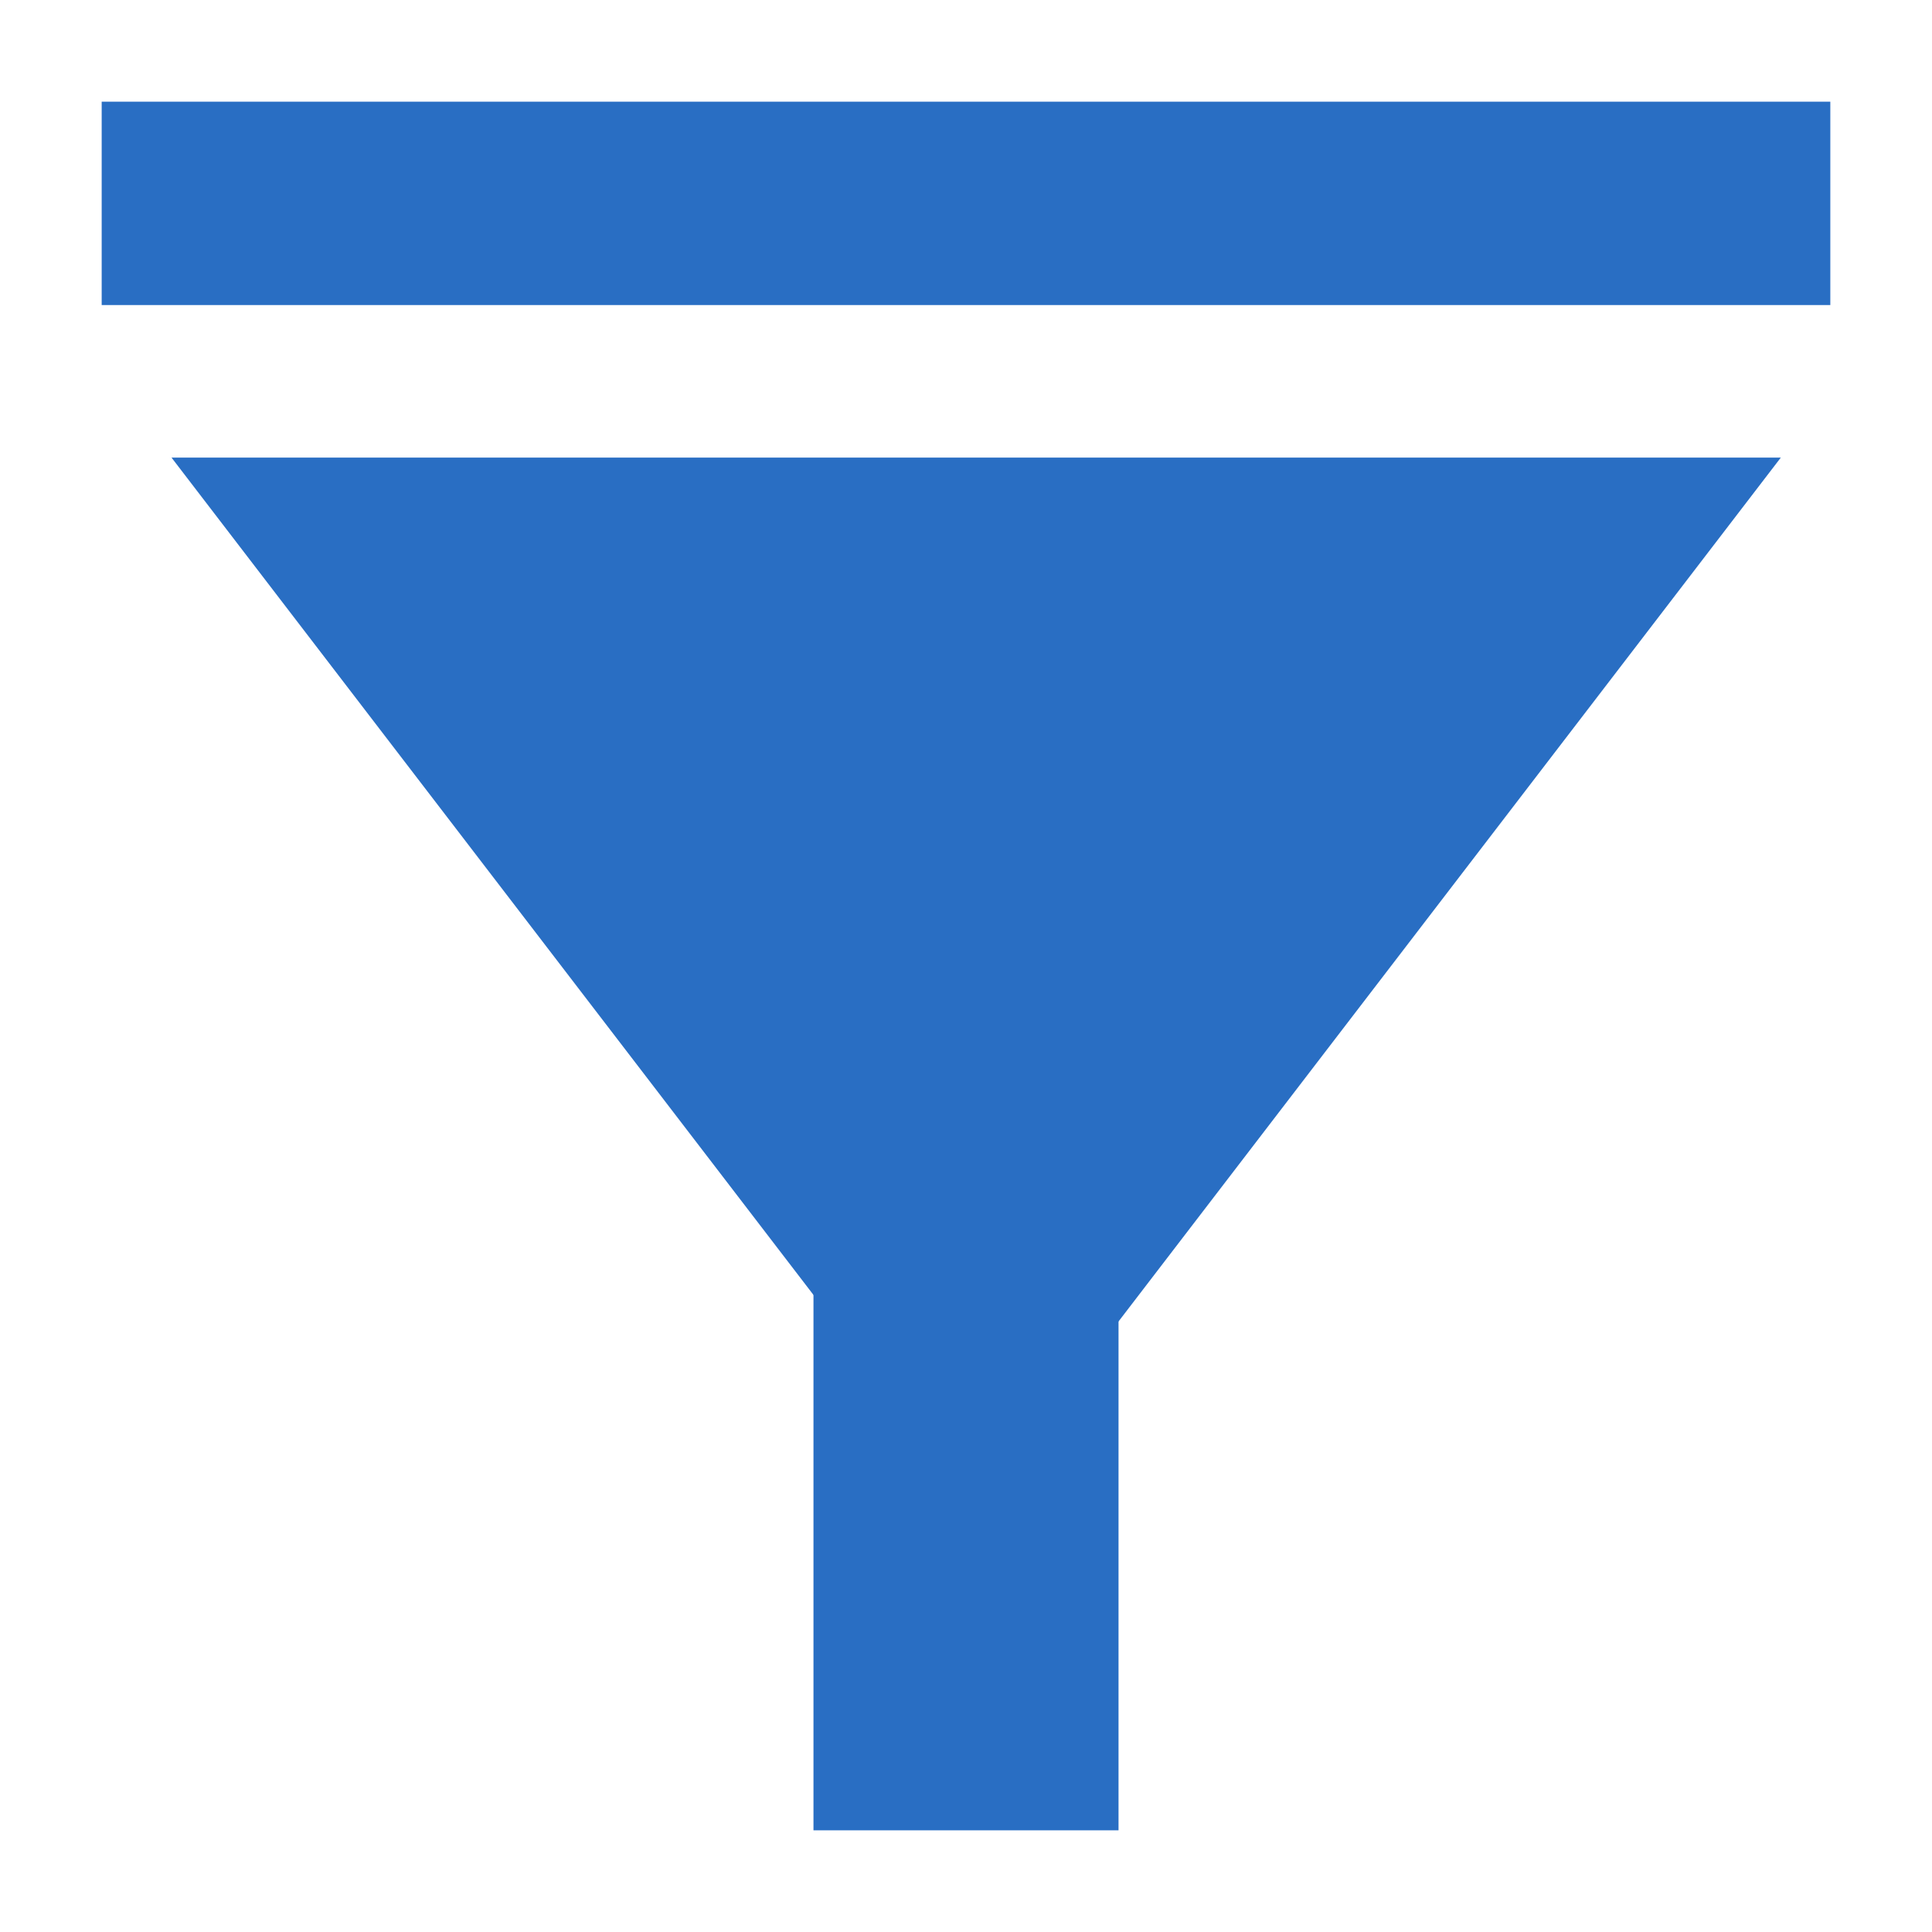
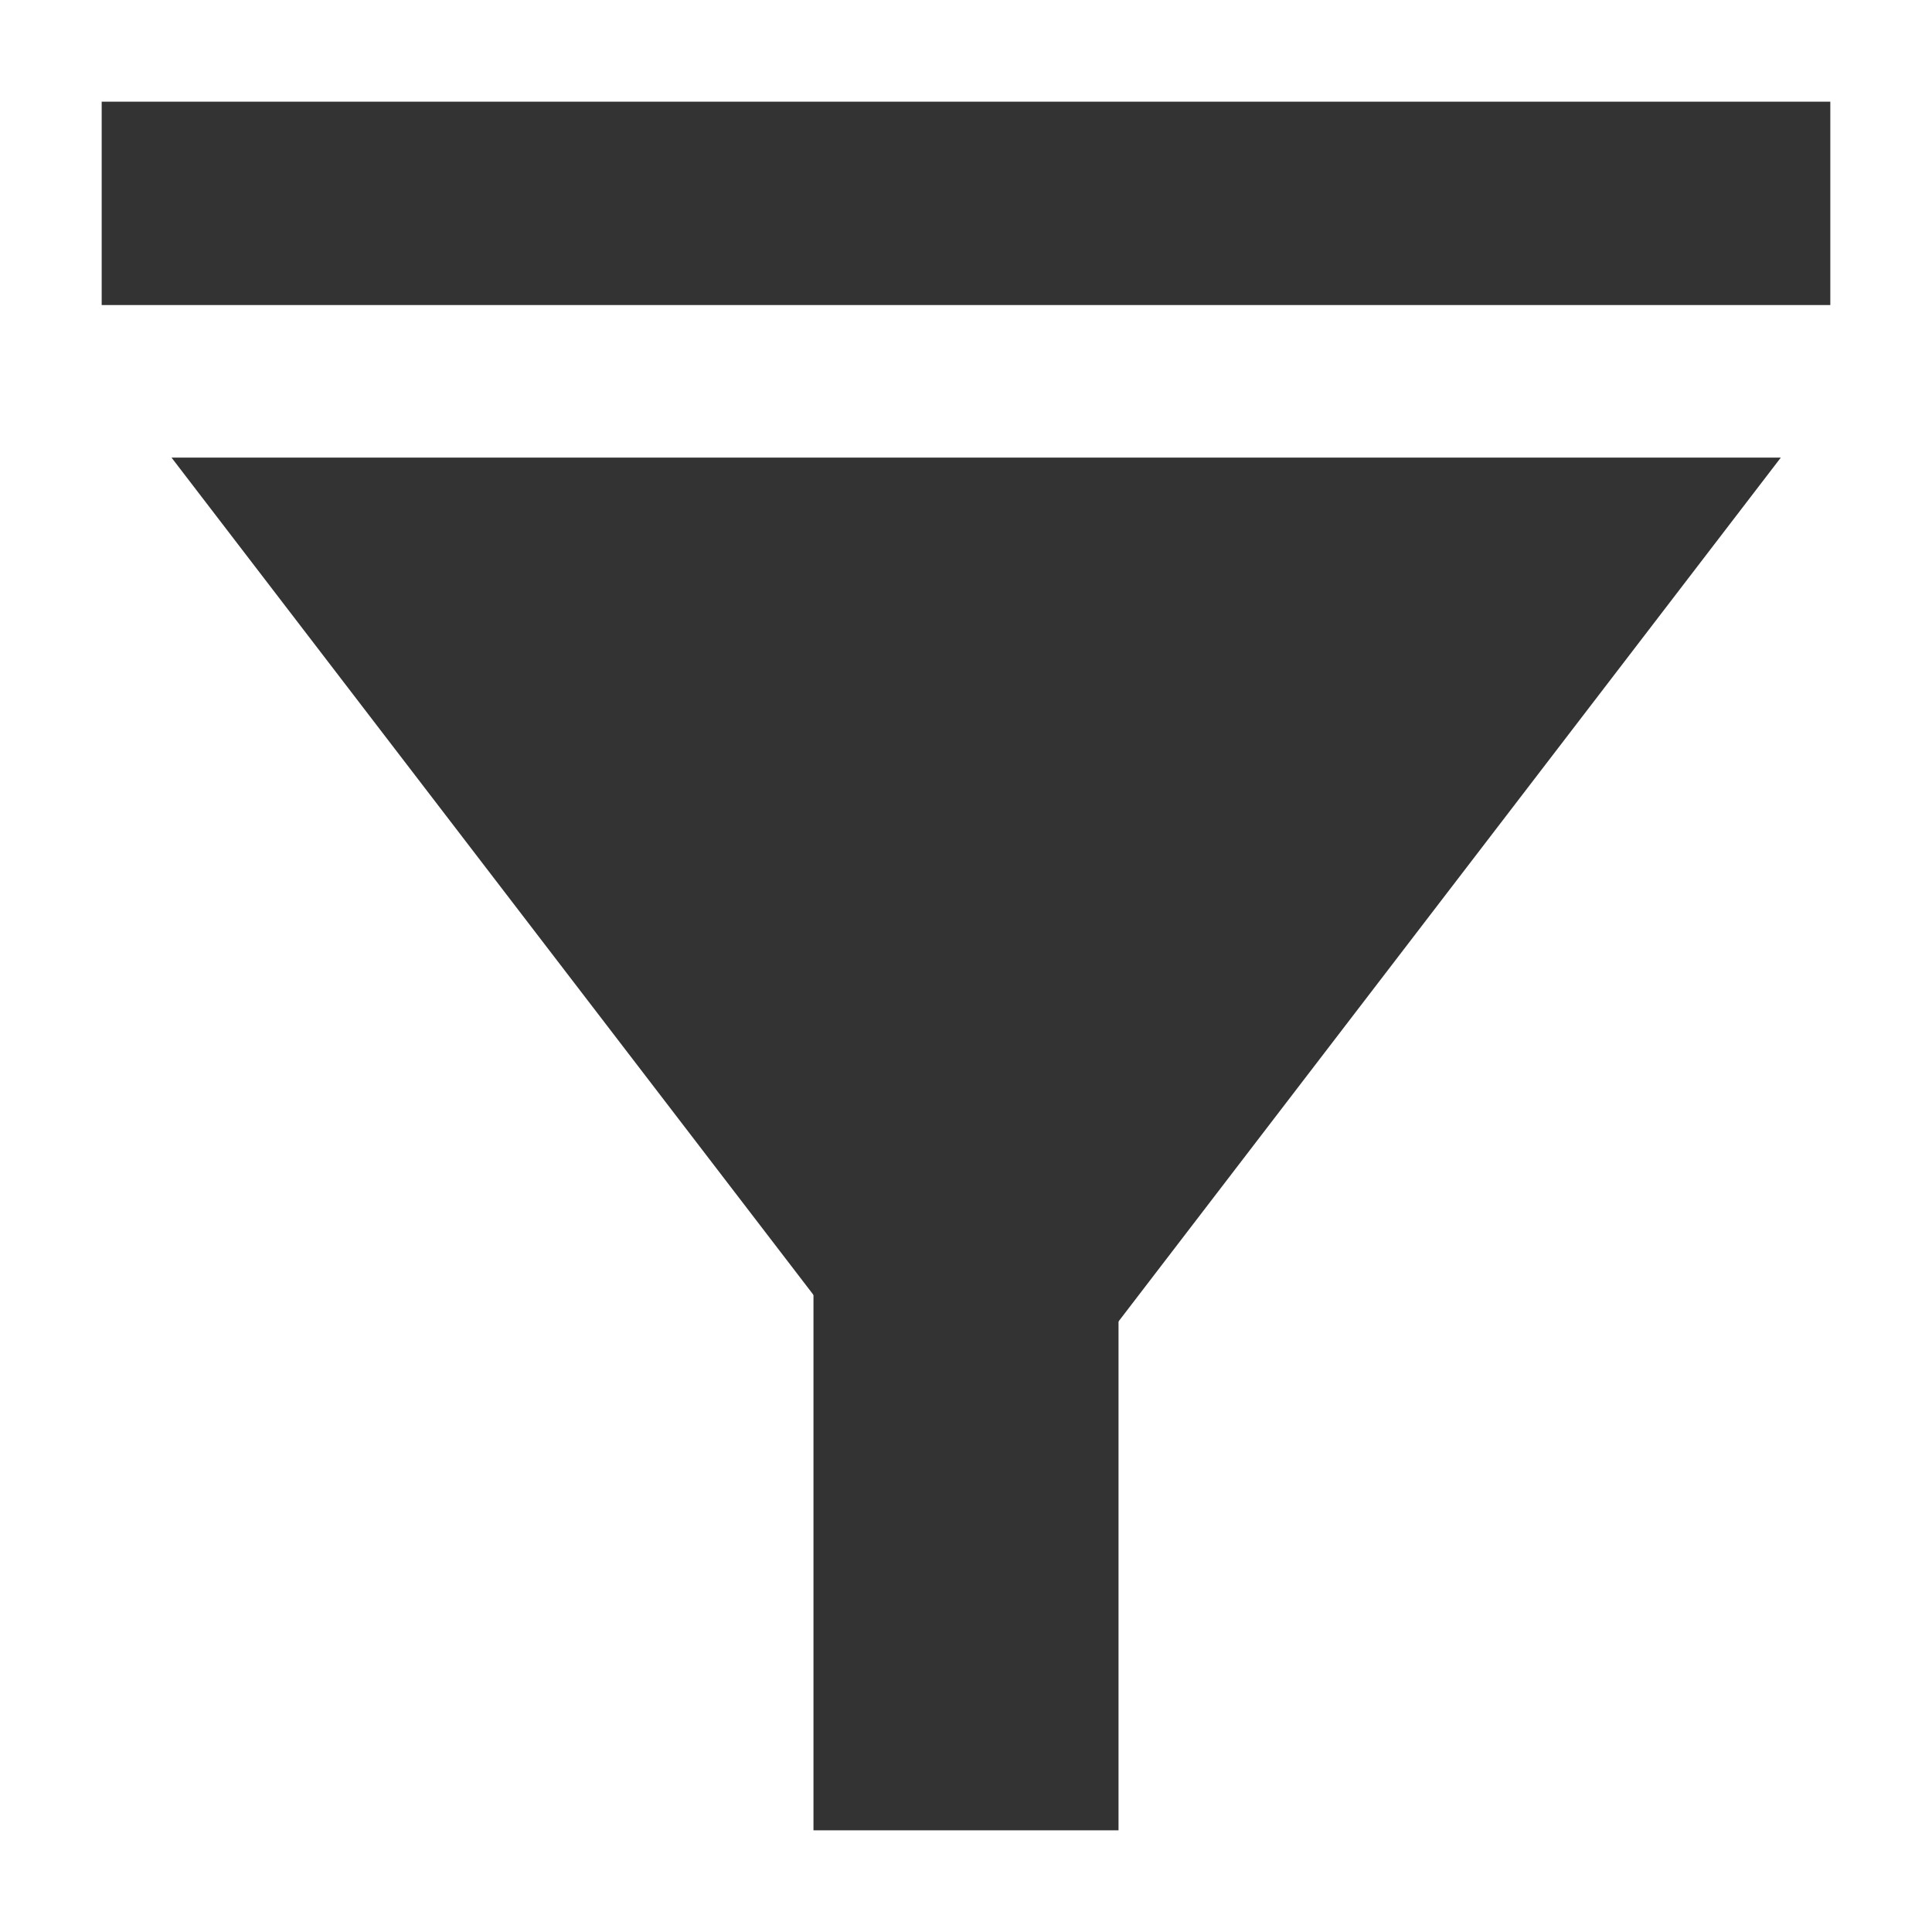
<svg xmlns="http://www.w3.org/2000/svg" viewBox="0 0 19 19">
-   <line stroke="#296EC3" stroke-width="2" class="st0" x1="1" y1="2" x2="18" y2="2" />
-   <path stroke="#296EC3" stroke-width="3" class="st1" d="M9.5,18V6V18z" />
-   <path stroke="#296EC3" fill="#296EC3" class="st2" d="M16.5,5l-6.9,9l-6.9-9H16z" />
+   <line stroke="#333" stroke-width="2" class="st0" x1="1" y1="2" x2="18" y2="2" />
+   <path stroke="#333" stroke-width="3" class="st1" d="M9.5,18V6V18z" />
+   <path stroke="#333" fill="#333" class="st2" d="M16.5,5l-6.9,9l-6.9-9H16z" />
</svg>
